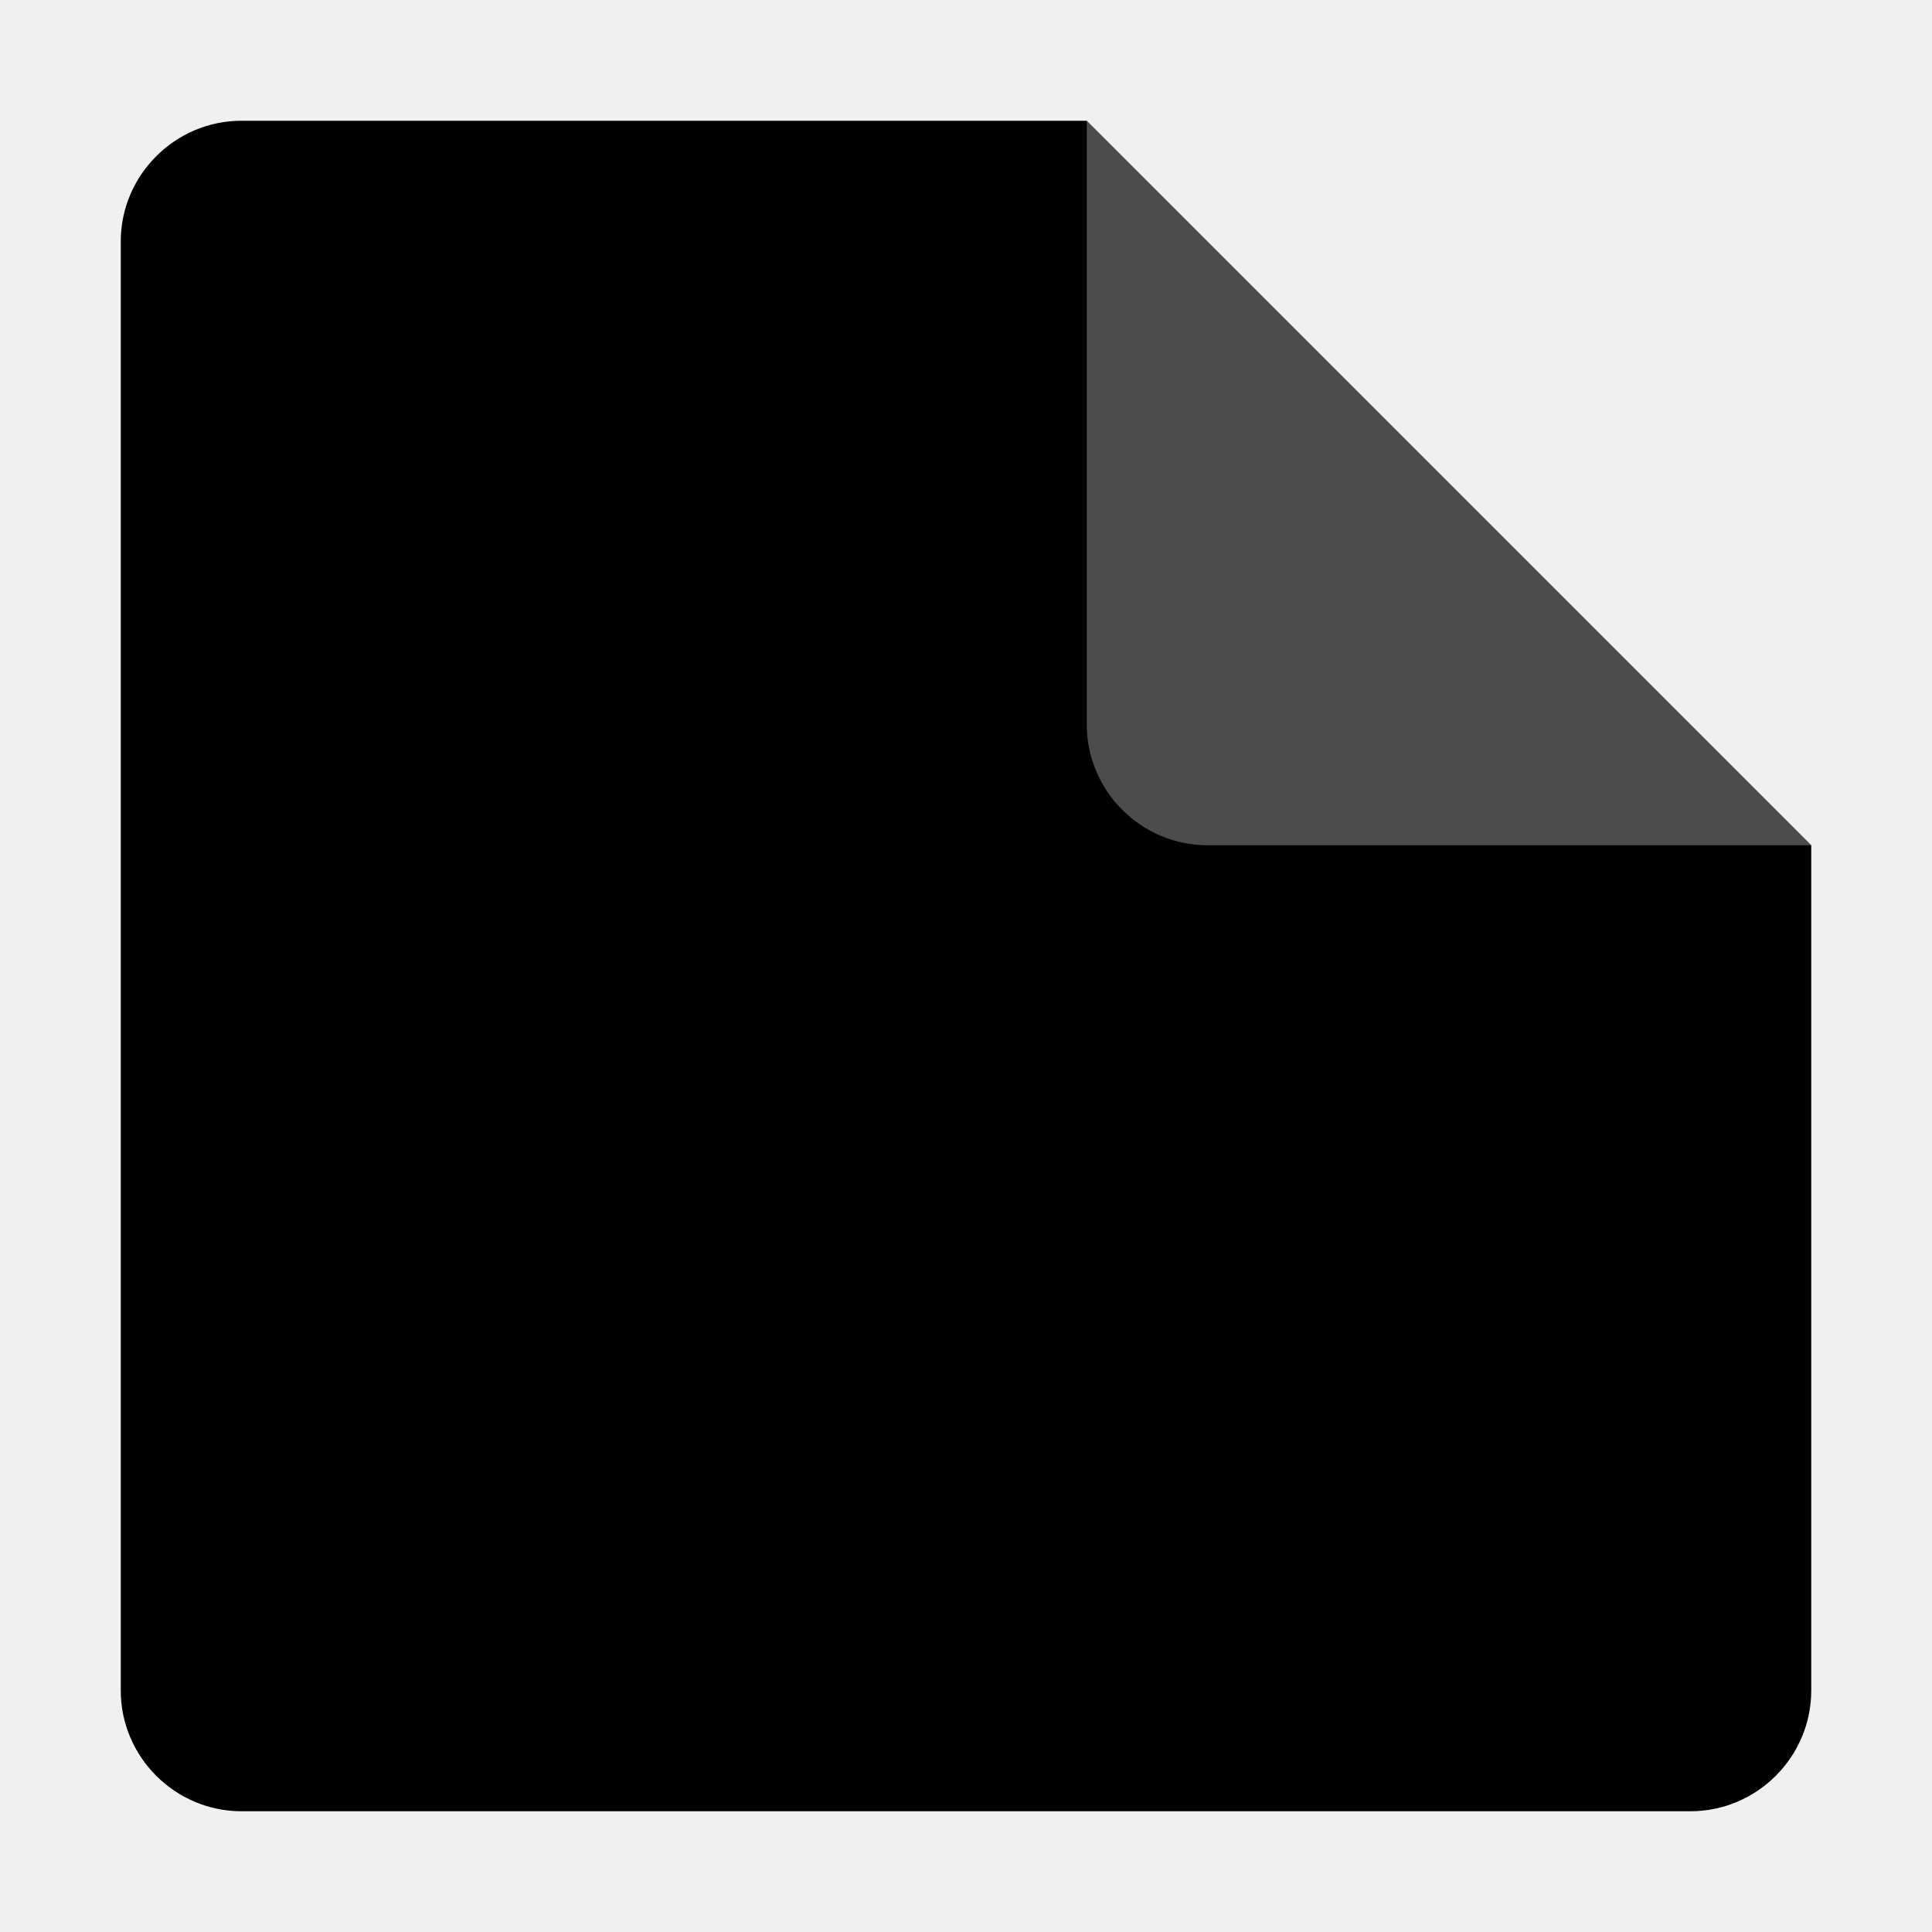
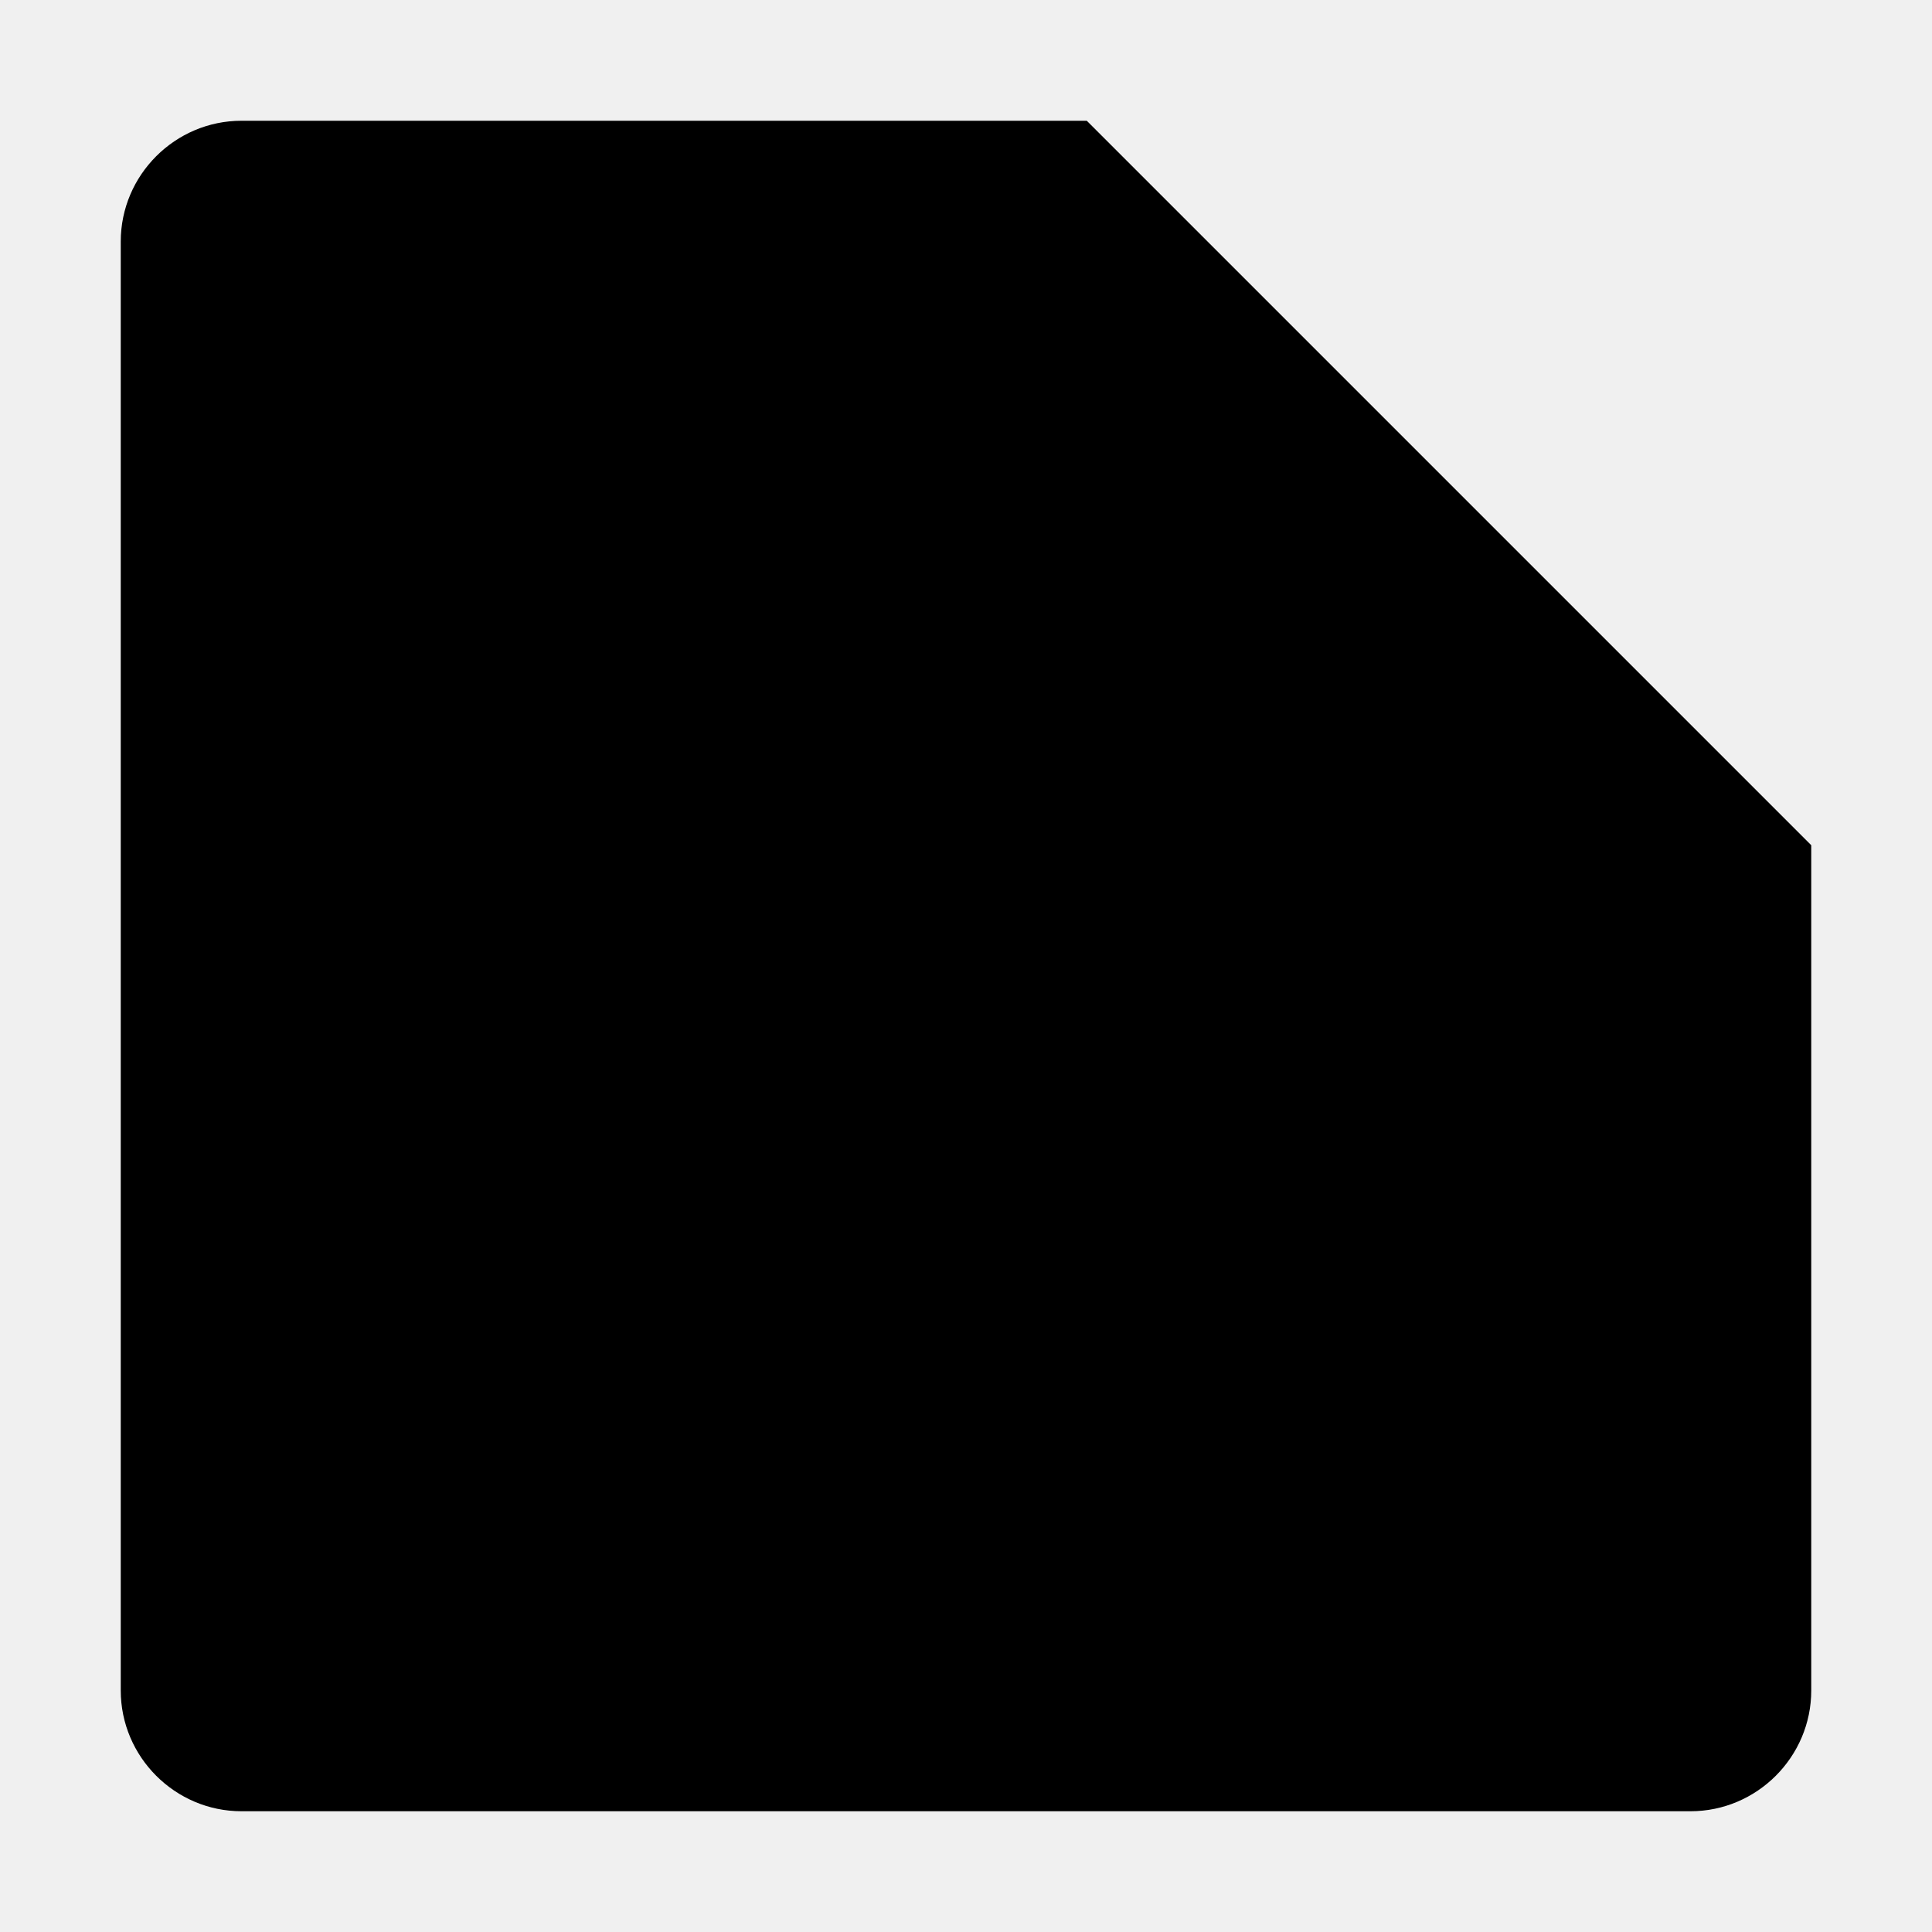
<svg xmlns="http://www.w3.org/2000/svg" viewBox="0 0 32 32">
  <path d="M28,30H4c-1.1,0-2-0.9-2-2V4c0-1.1,0.9-2,2-2h14l12,12v14c0,1.1-0.9,2-2,2Z" fill="currentColor" />
-   <path d="M18,2v10c0,1.1,0.9,2,2,2h10L18,2Z" fill-opacity="0.3" fill="#FFFFFF" />
+   <path d="M18,2v10c0,1.1,0.9,2,2,2h10L18,2Z" fill-opacity="0.1" fill="#000" />
</svg>
